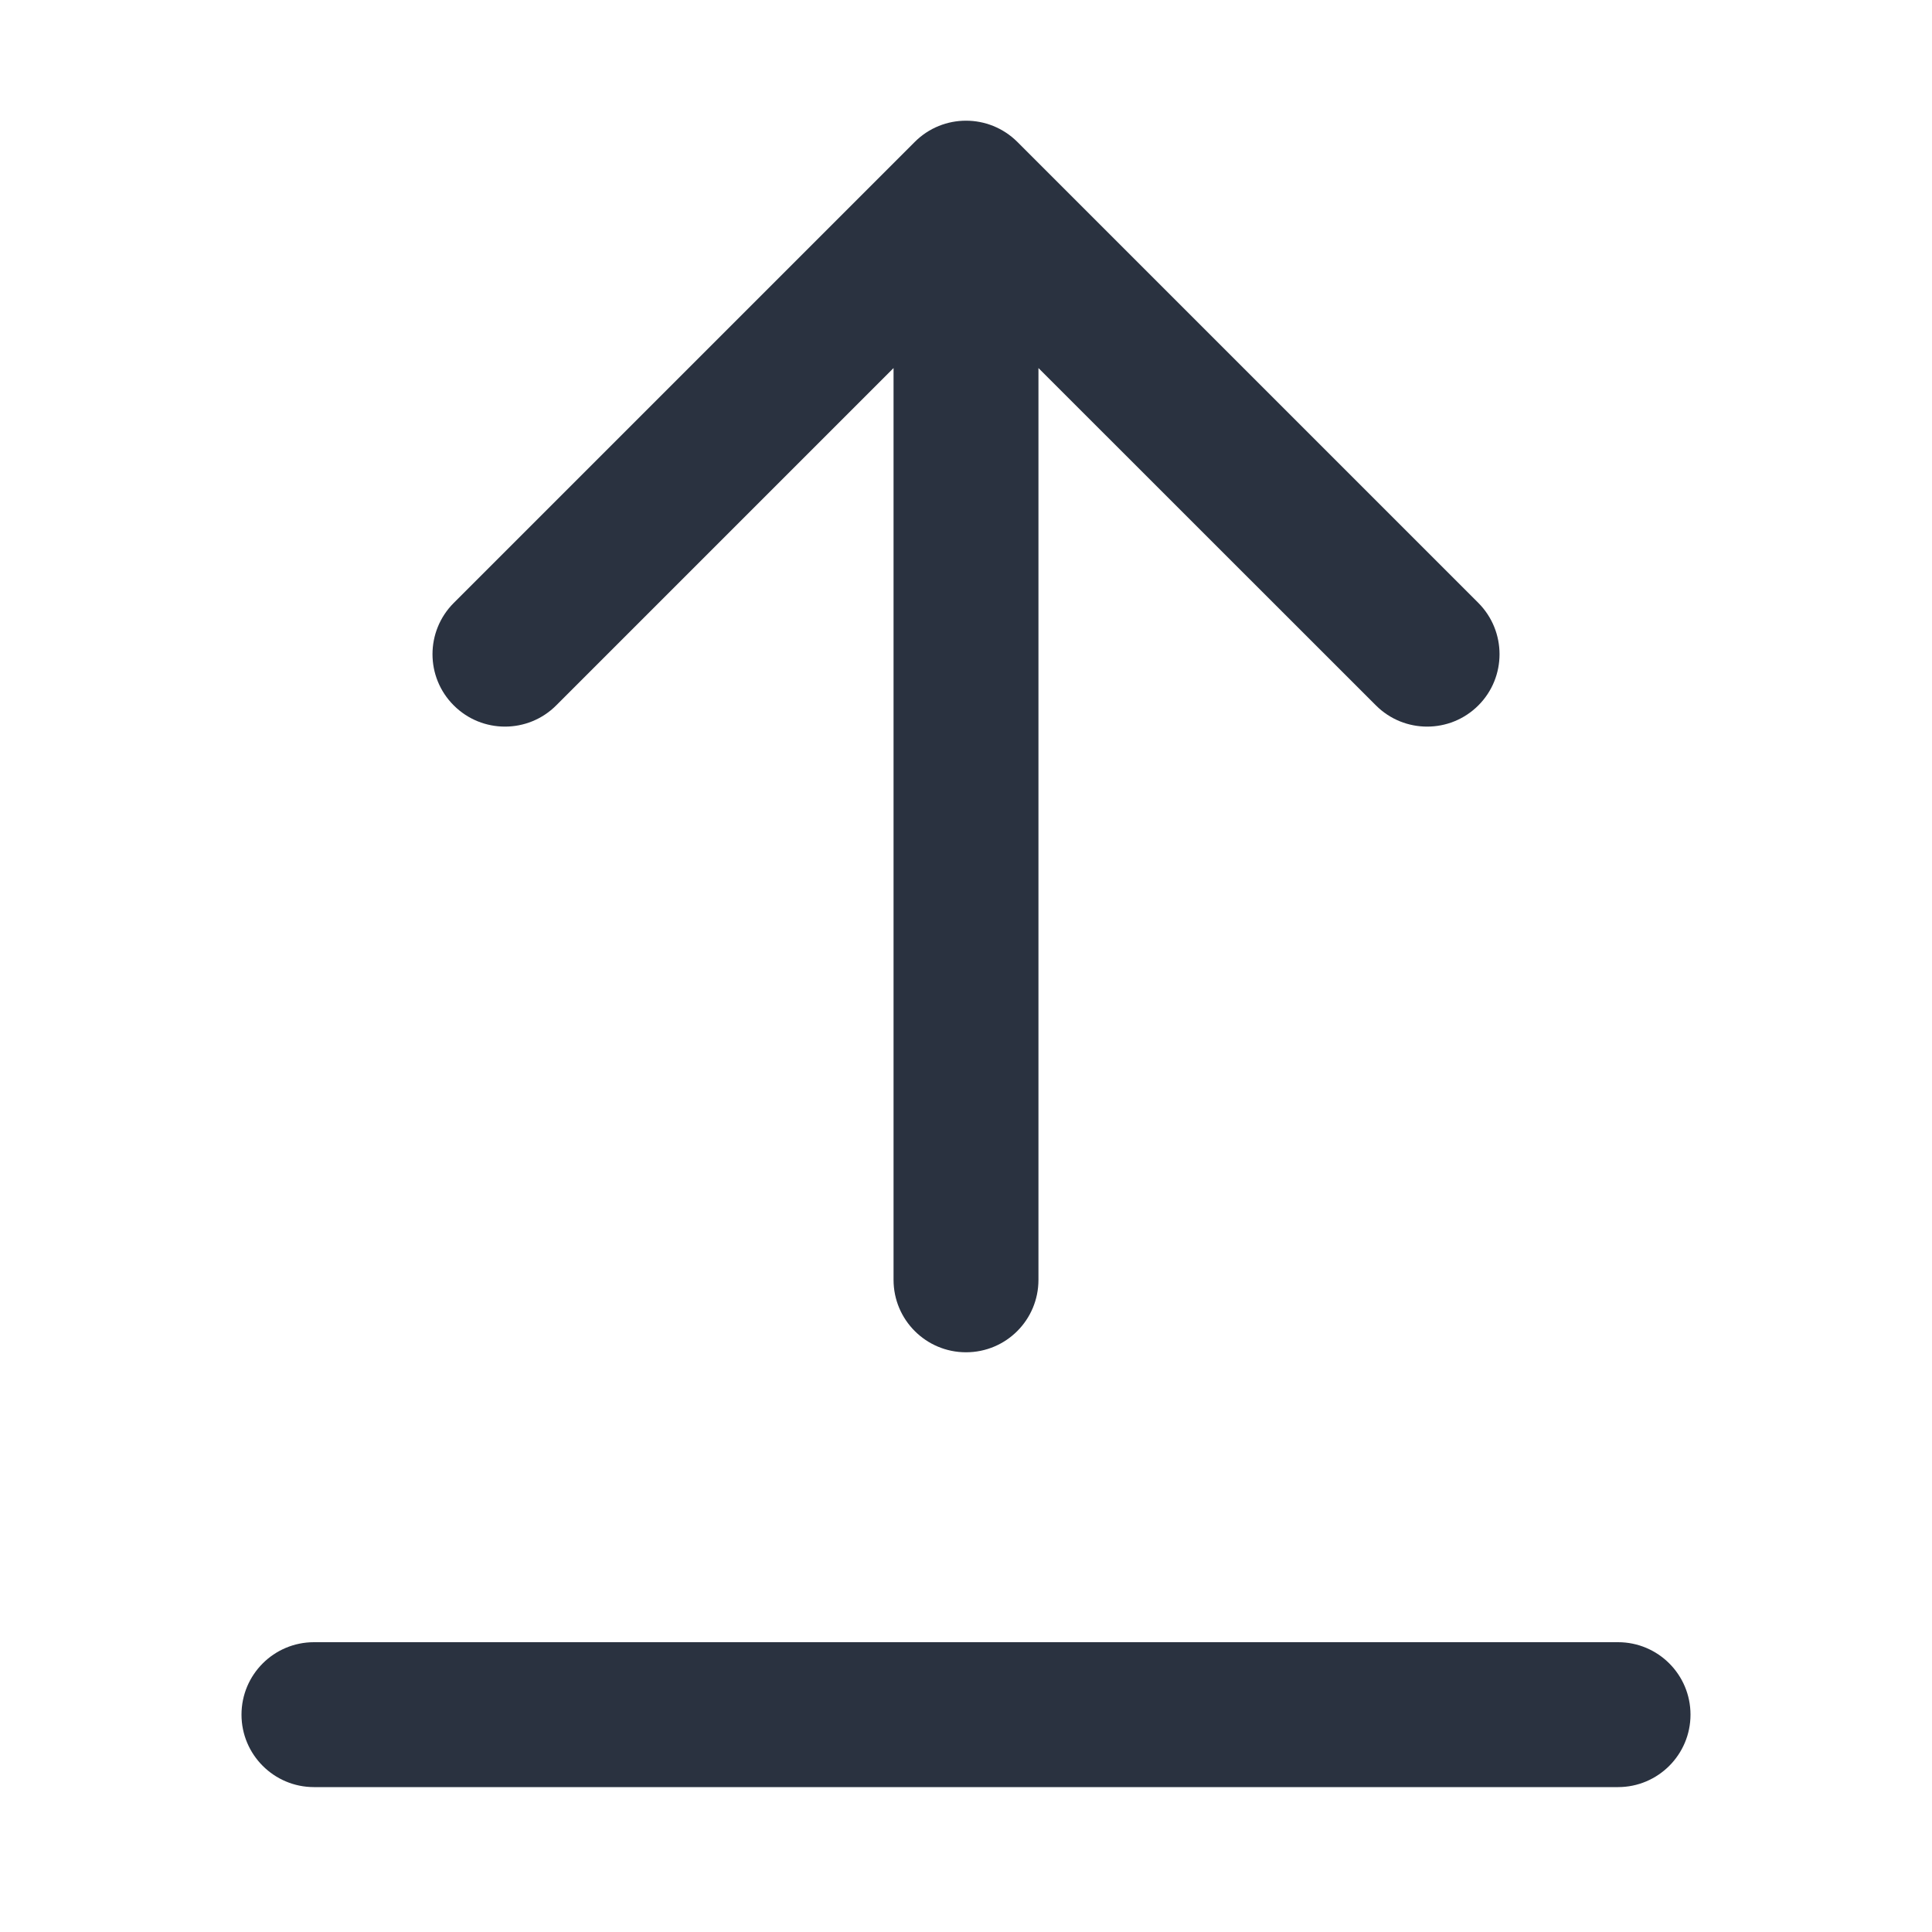
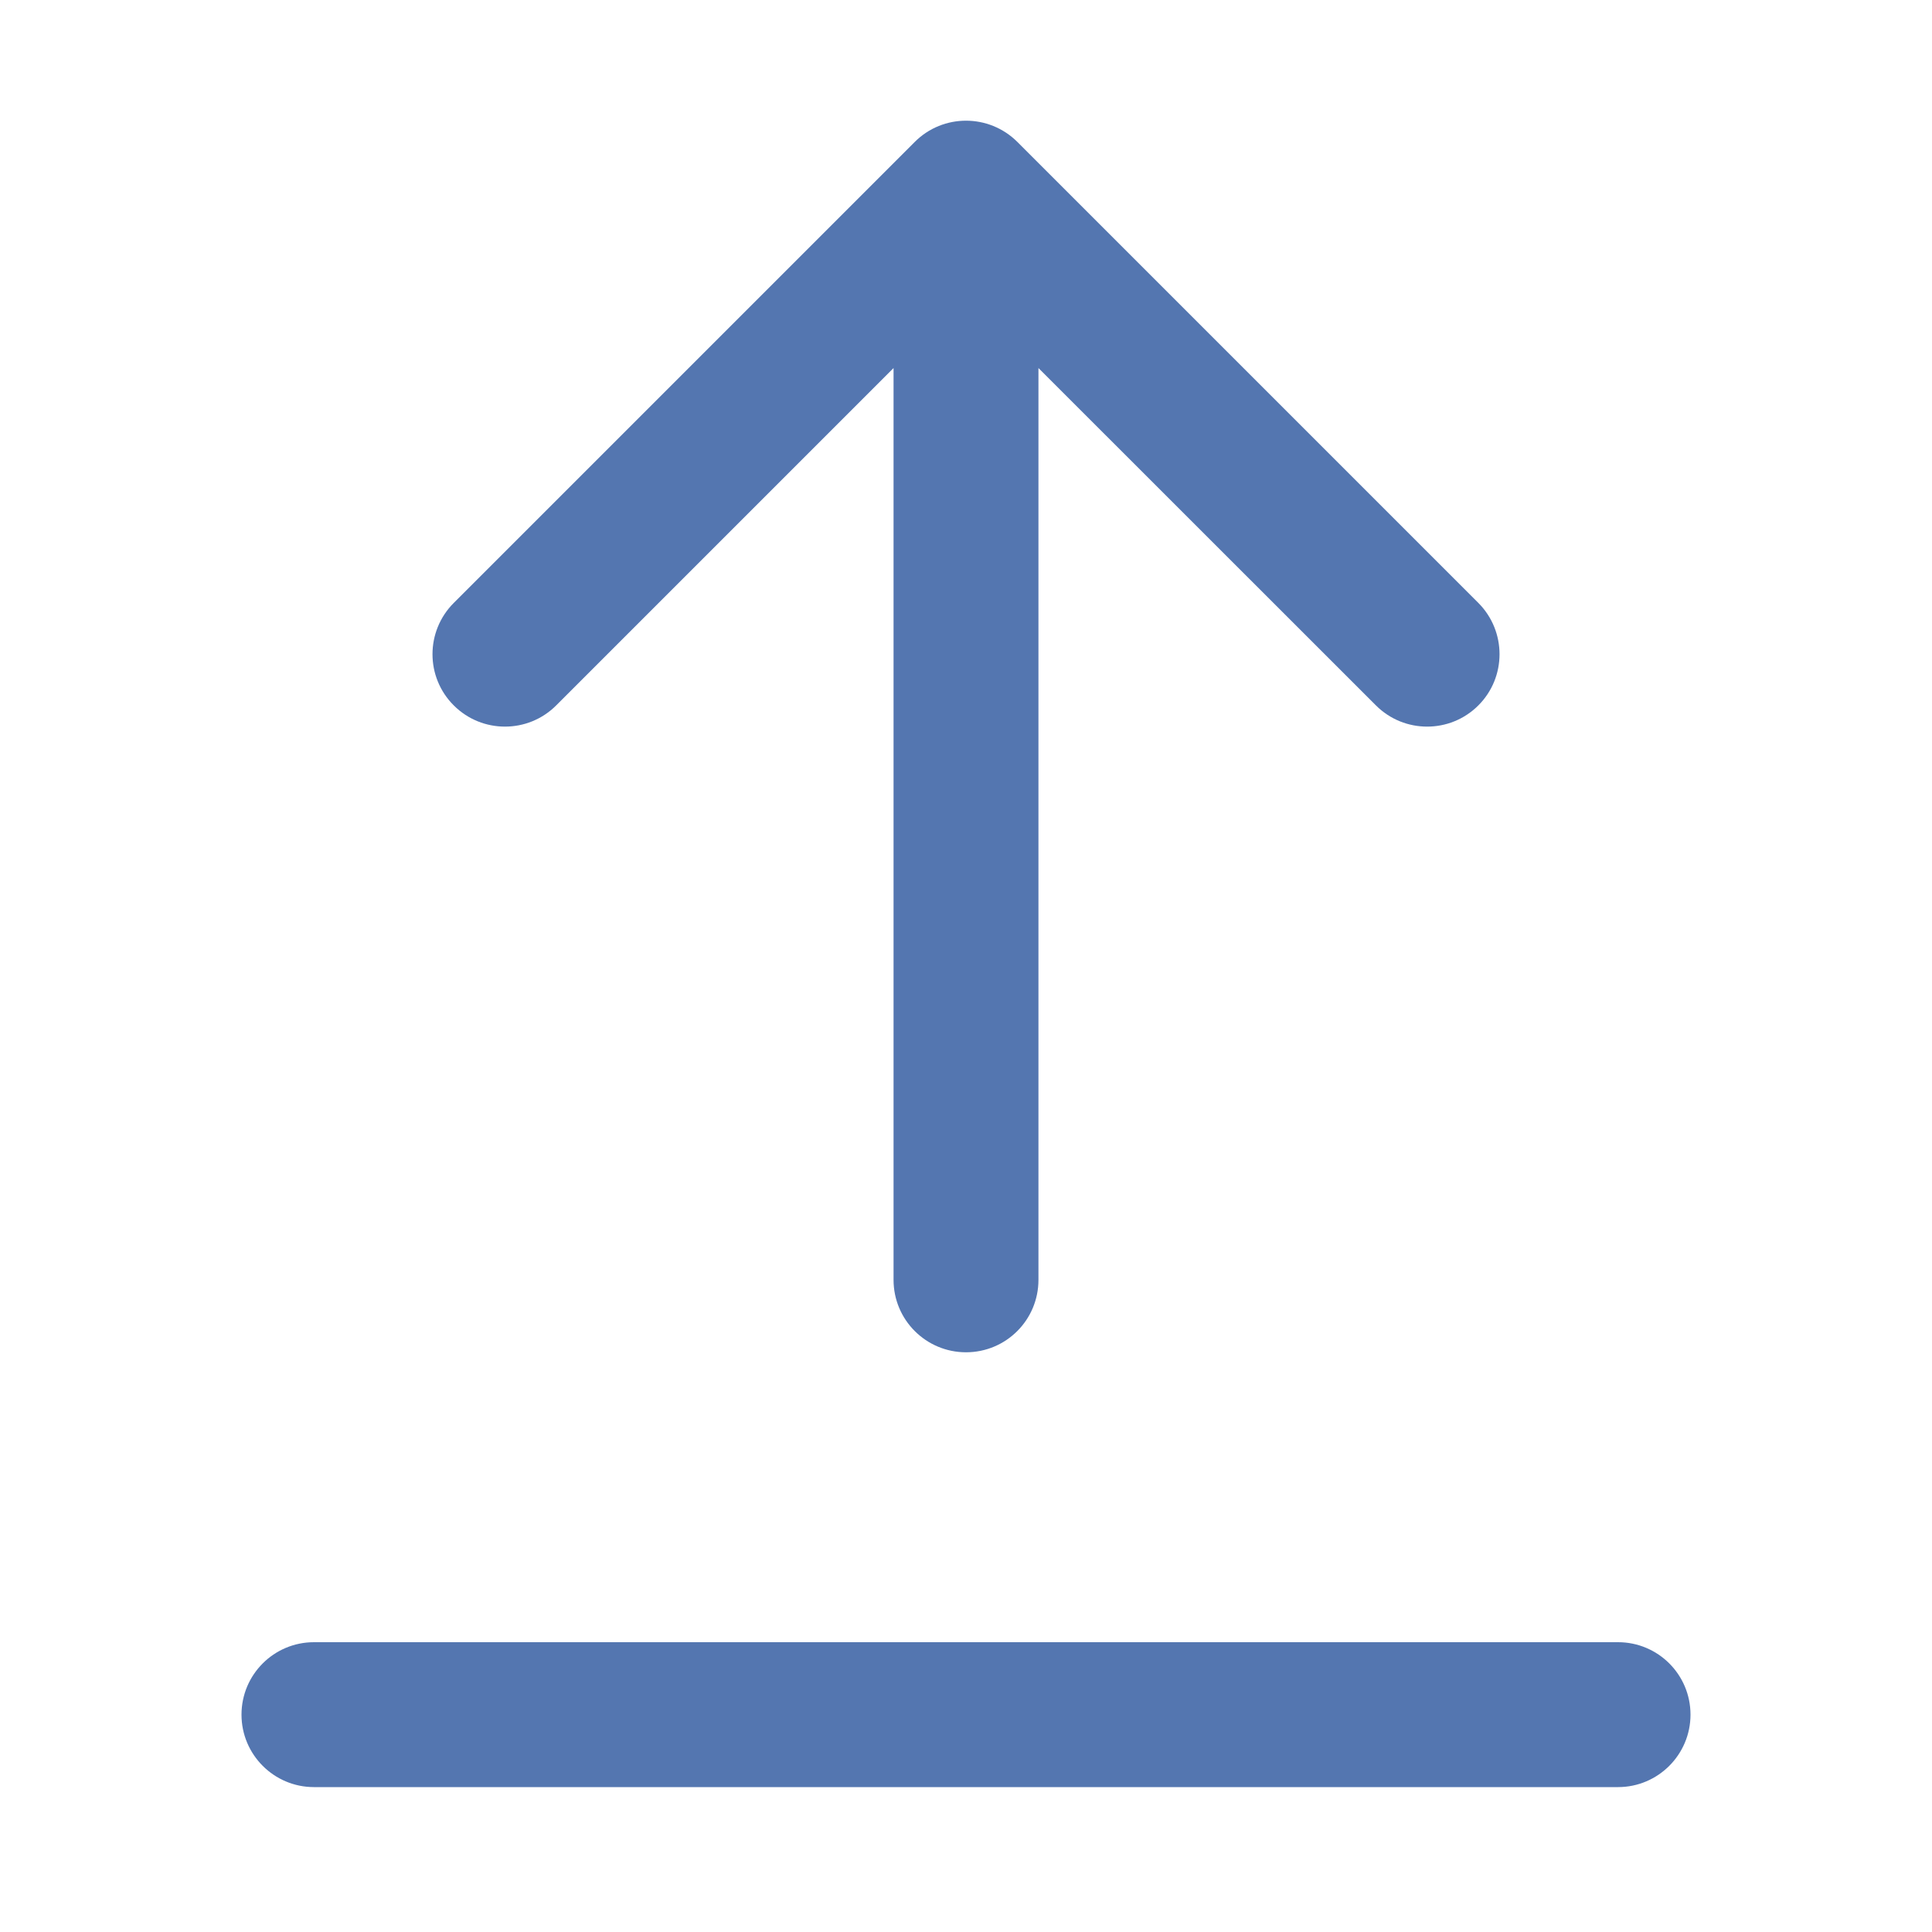
<svg xmlns="http://www.w3.org/2000/svg" width="16" height="16" viewBox="0 0 16 16" fill="none">
-   <path d="M2 14.2C2 13.868 2.269 13.6 2.6 13.6H13.4C13.731 13.6 14 13.868 14 14.2V14.2C14 14.531 13.731 14.8 13.4 14.8H2.6C2.269 14.8 2 14.531 2 14.2V14.2Z" fill="#2a3240" />
-   <path fill-rule="evenodd" clip-rule="evenodd" d="M3.758 4.993L7.576 1.175C7.81 0.941 8.19 0.941 8.425 1.175L12.243 4.993C12.477 5.228 12.477 5.608 12.243 5.842C12.009 6.076 11.629 6.076 11.395 5.842L8.6 3.048V10.599C8.6 10.931 8.332 11.199 8 11.199C7.669 11.199 7.4 10.931 7.4 10.599V3.048L4.606 5.842C4.372 6.076 3.992 6.076 3.758 5.842C3.523 5.608 3.523 5.228 3.758 4.993Z" fill="#2a3240" />
+   <path d="M2 14.2C2 13.868 2.269 13.6 2.6 13.6H13.4C13.731 13.6 14 13.868 14 14.2V14.2C14 14.531 13.731 14.8 13.4 14.8H2.6C2.269 14.8 2 14.531 2 14.2V14.2Z" fill="#5476b0" />
+   <path fill-rule="evenodd" clip-rule="evenodd" d="M3.758 4.993L7.576 1.175C7.81 0.941 8.19 0.941 8.425 1.175L12.243 4.993C12.477 5.228 12.477 5.608 12.243 5.842C12.009 6.076 11.629 6.076 11.395 5.842L8.6 3.048V10.599C8.6 10.931 8.332 11.199 8 11.199C7.669 11.199 7.4 10.931 7.4 10.599V3.048L4.606 5.842C4.372 6.076 3.992 6.076 3.758 5.842C3.523 5.608 3.523 5.228 3.758 4.993Z" fill="#5476b0" />
</svg>
